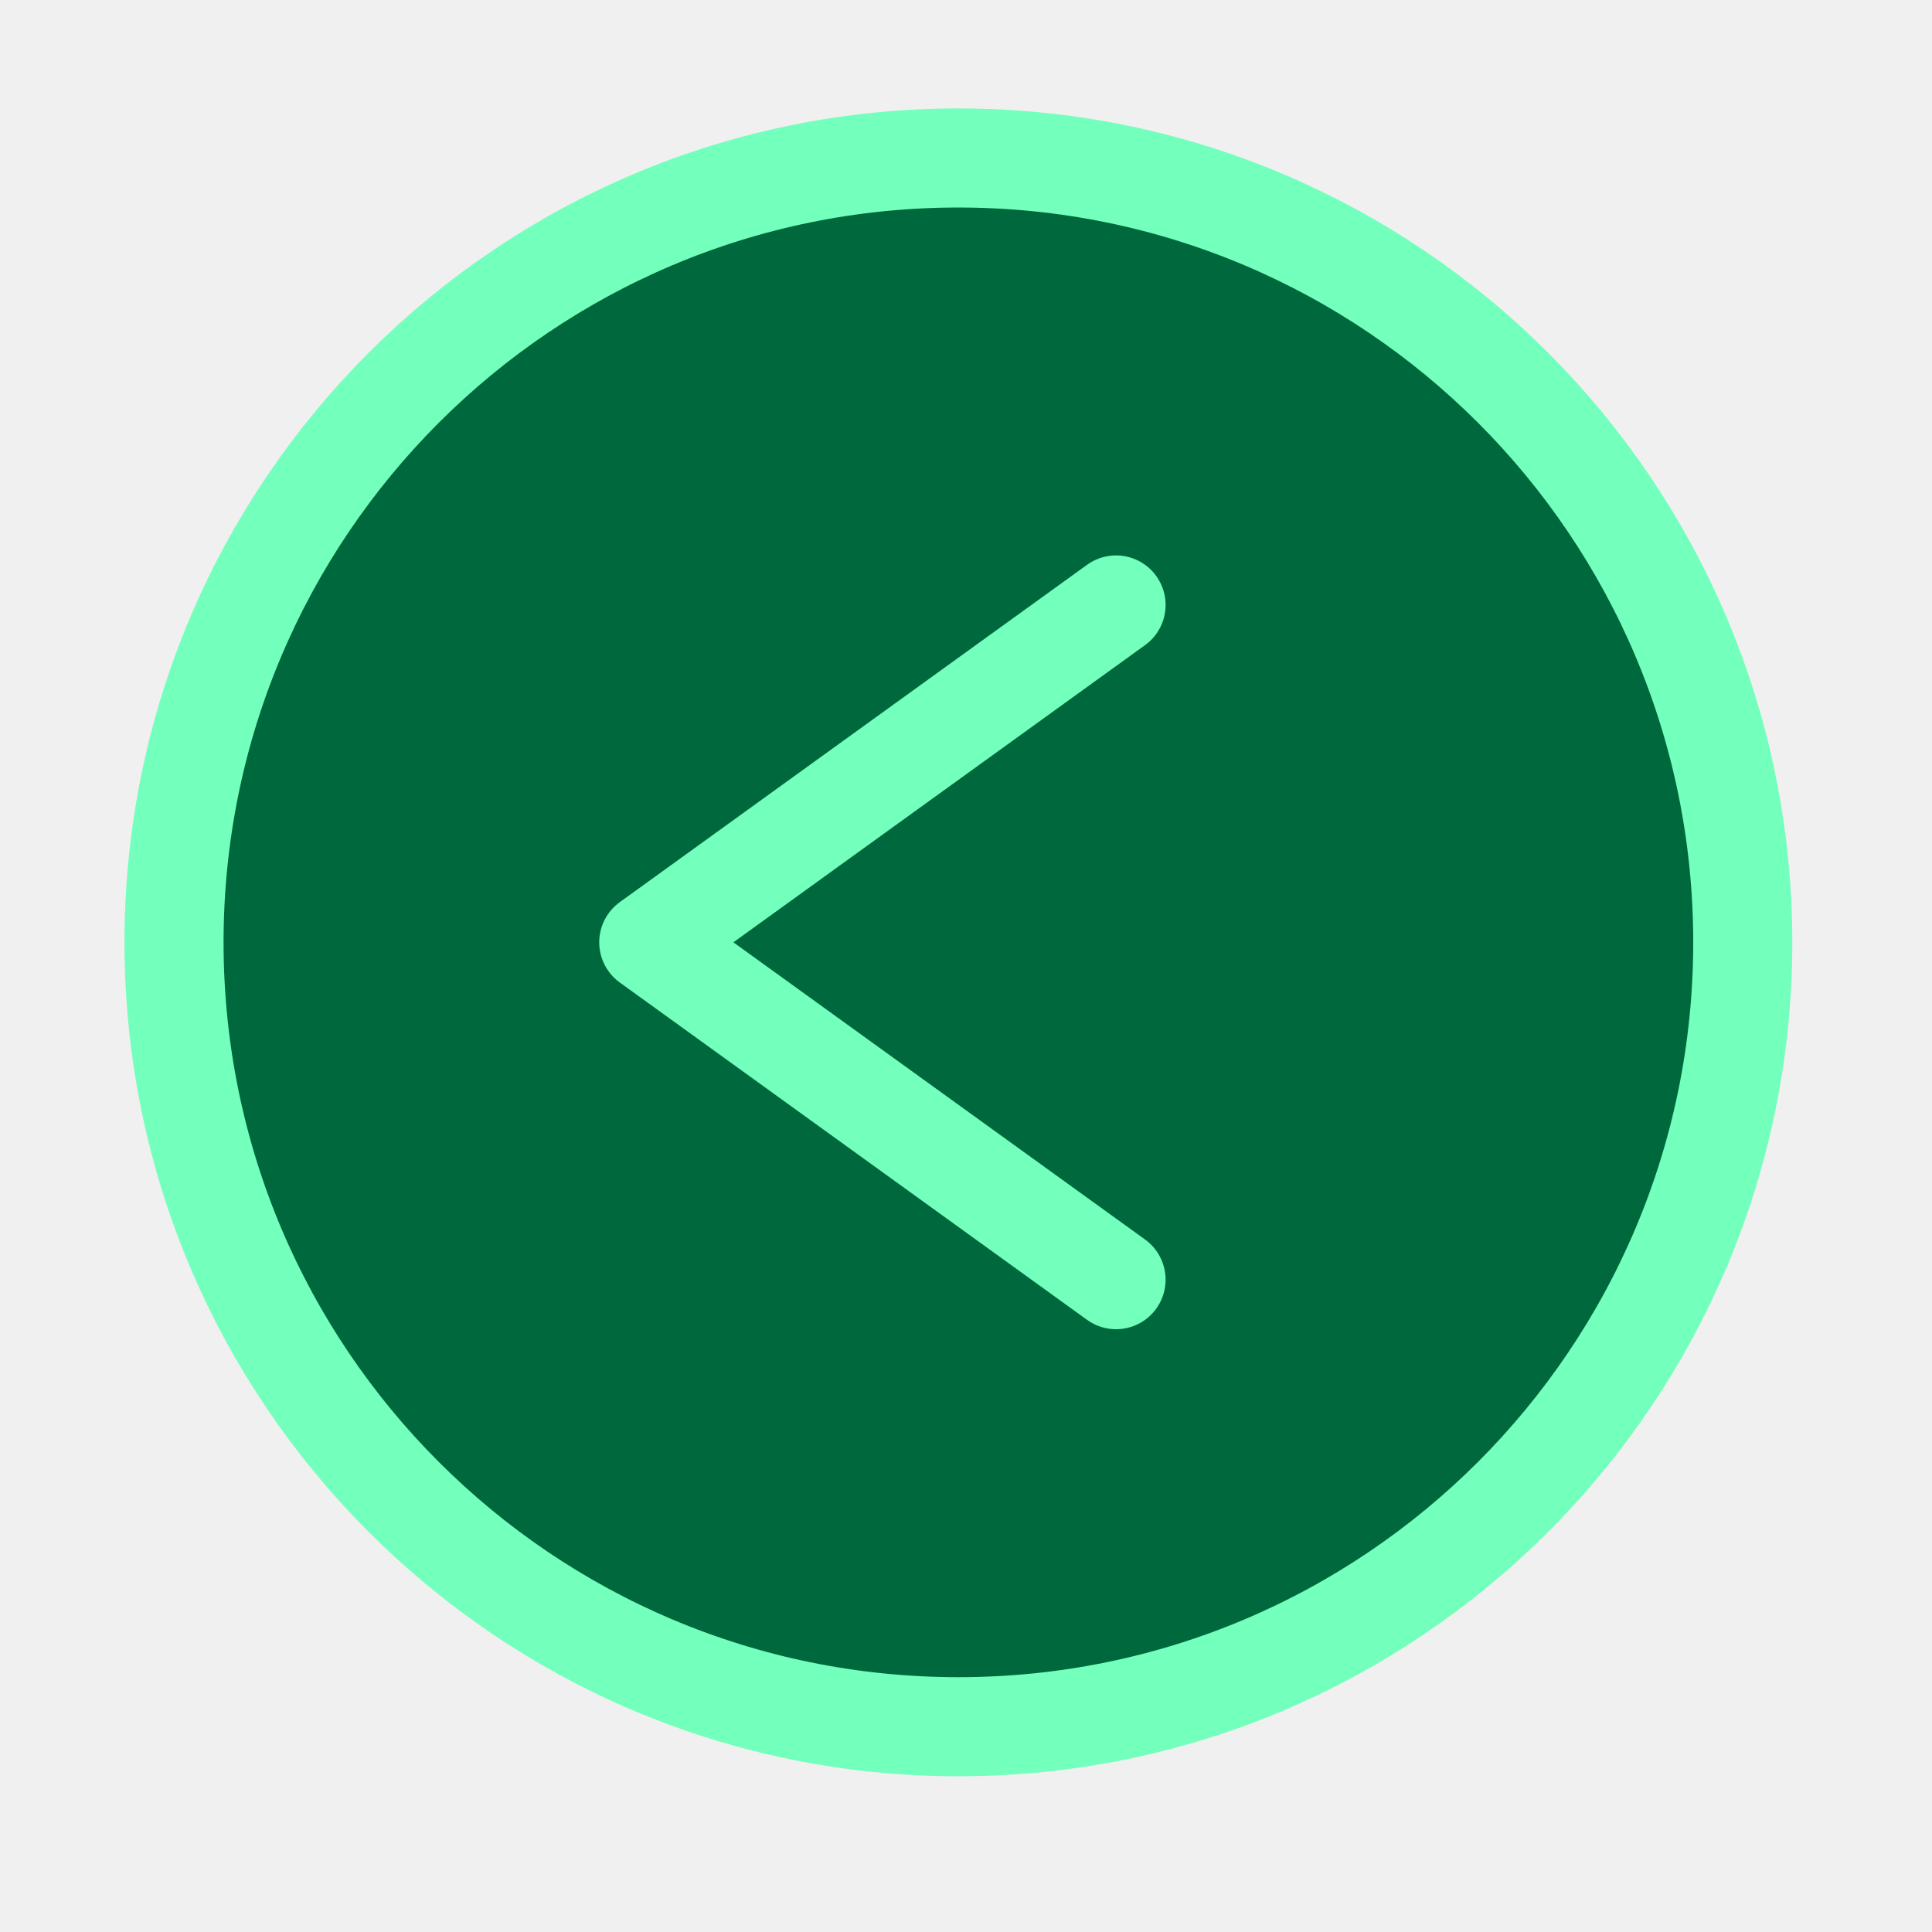
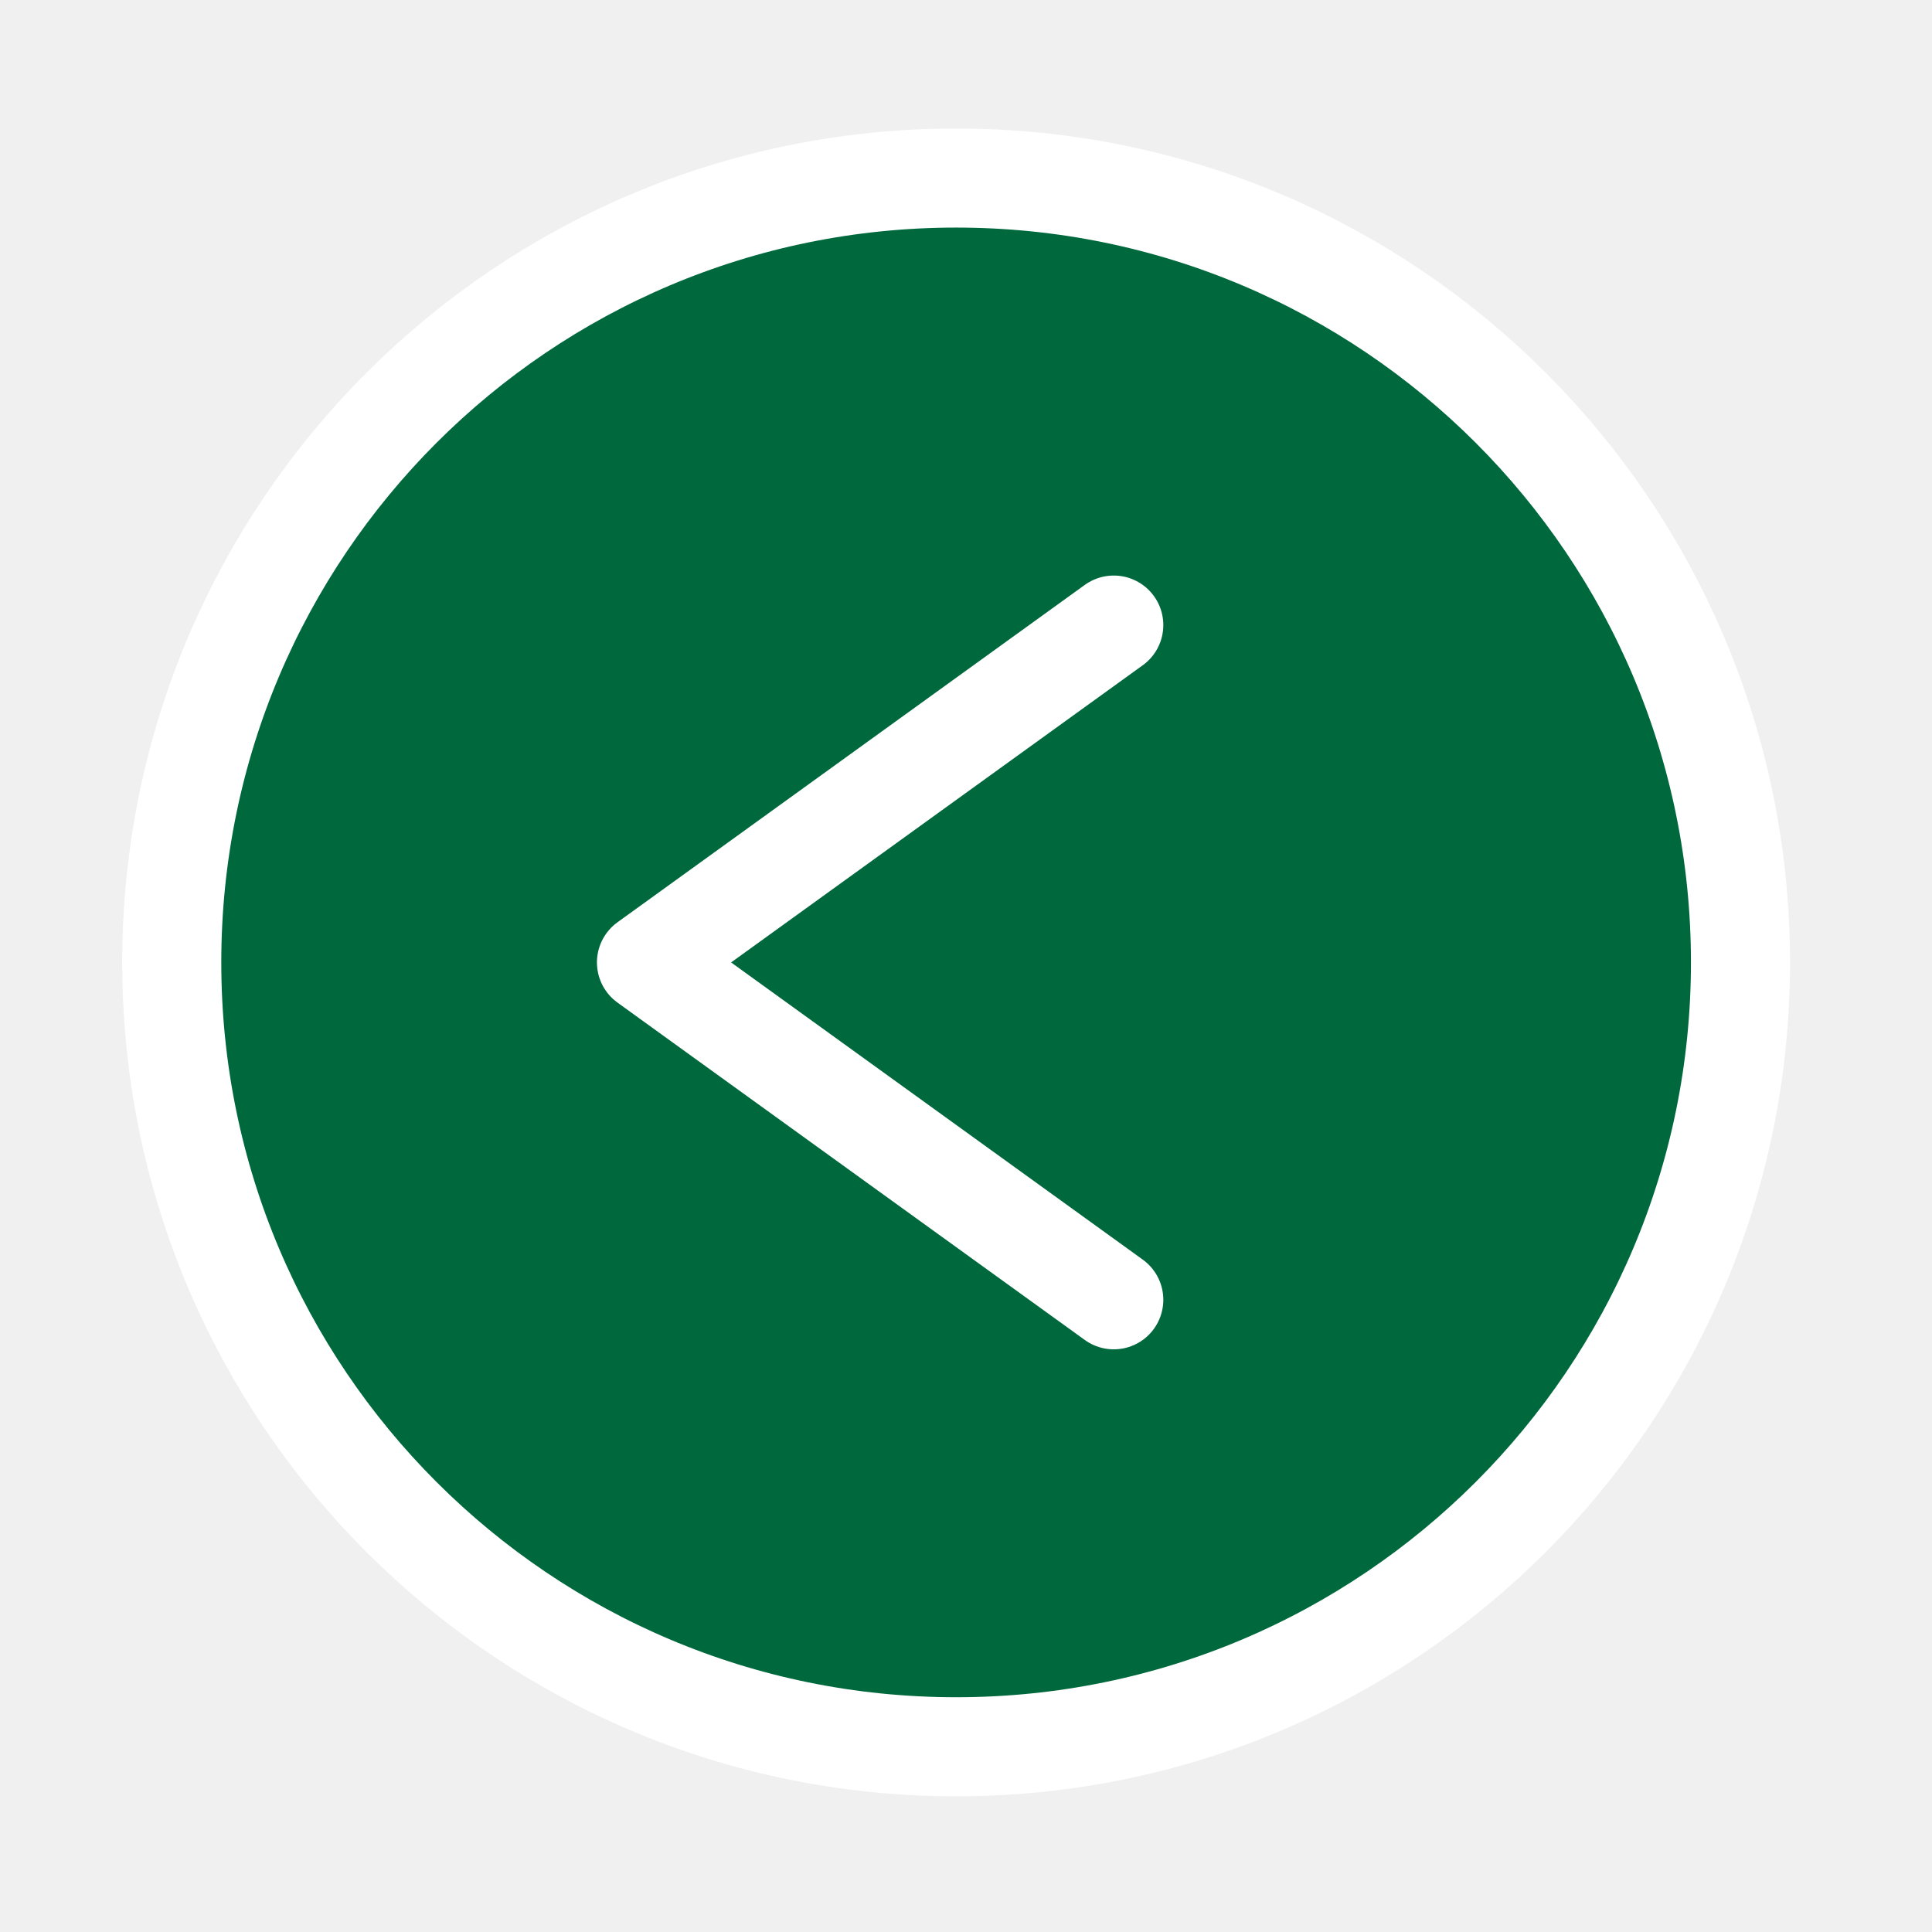
<svg xmlns="http://www.w3.org/2000/svg" width="39" height="39" viewBox="0 0 39 39" fill="none">
-   <path d="M19.346 34.856C10.602 34.856 3.513 27.767 3.513 19.022C3.513 10.278 10.602 3.189 19.346 3.189C28.091 3.189 35.18 10.278 35.18 19.022C35.18 27.767 28.091 34.856 19.346 34.856Z" fill="#00683D" stroke="#73FFBC" stroke-width="2" stroke-linecap="round" stroke-linejoin="round" />
-   <path d="M22.529 25.832L13.096 19.022L22.529 12.212" stroke="#73FFBC" stroke-width="2" stroke-linecap="round" stroke-linejoin="round" />
+   <path d="M19.301 35.261C10.556 35.261 3.467 28.172 3.467 19.428C3.467 10.683 10.556 3.594 19.301 3.594C28.045 3.594 35.134 10.683 35.134 19.428C35.134 28.172 28.045 35.261 19.301 35.261Z" fill="#00683D" stroke="white" stroke-width="2" stroke-linecap="round" stroke-linejoin="round" />
+   <path d="M22.483 26.238L13.05 19.428L22.483 12.618" stroke="white" stroke-width="2" stroke-linecap="round" stroke-linejoin="round" />
</svg>
